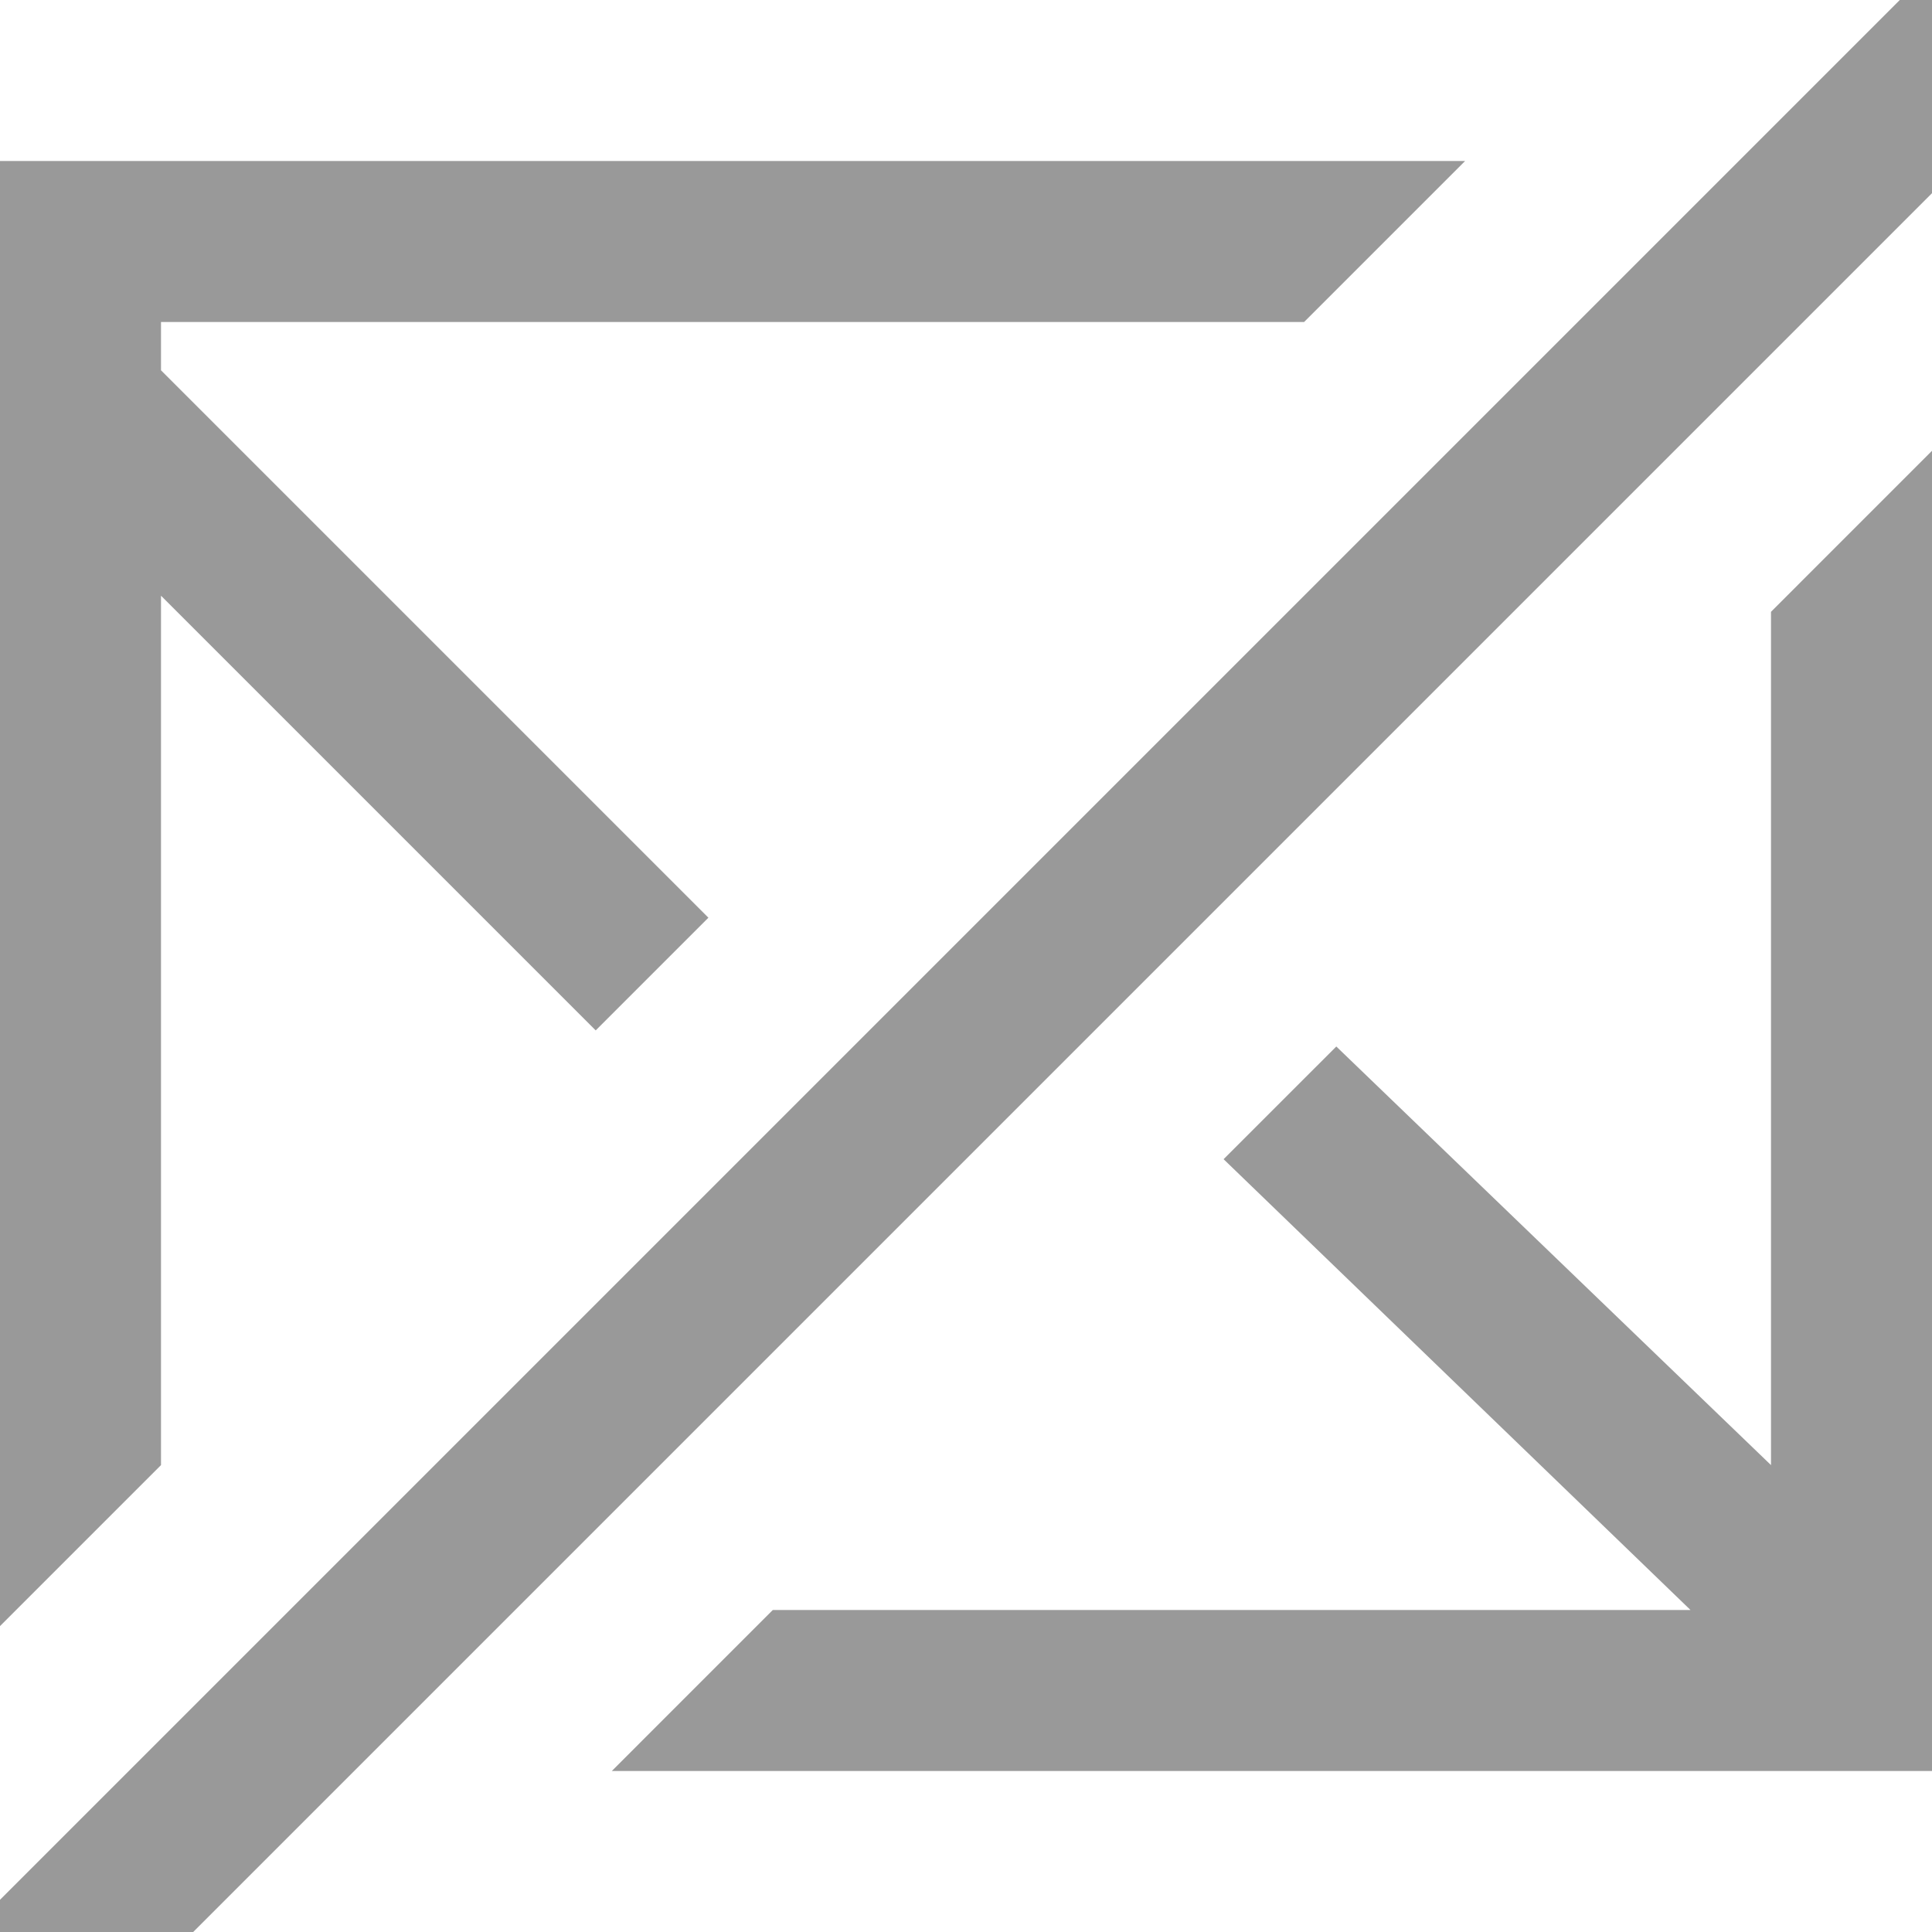
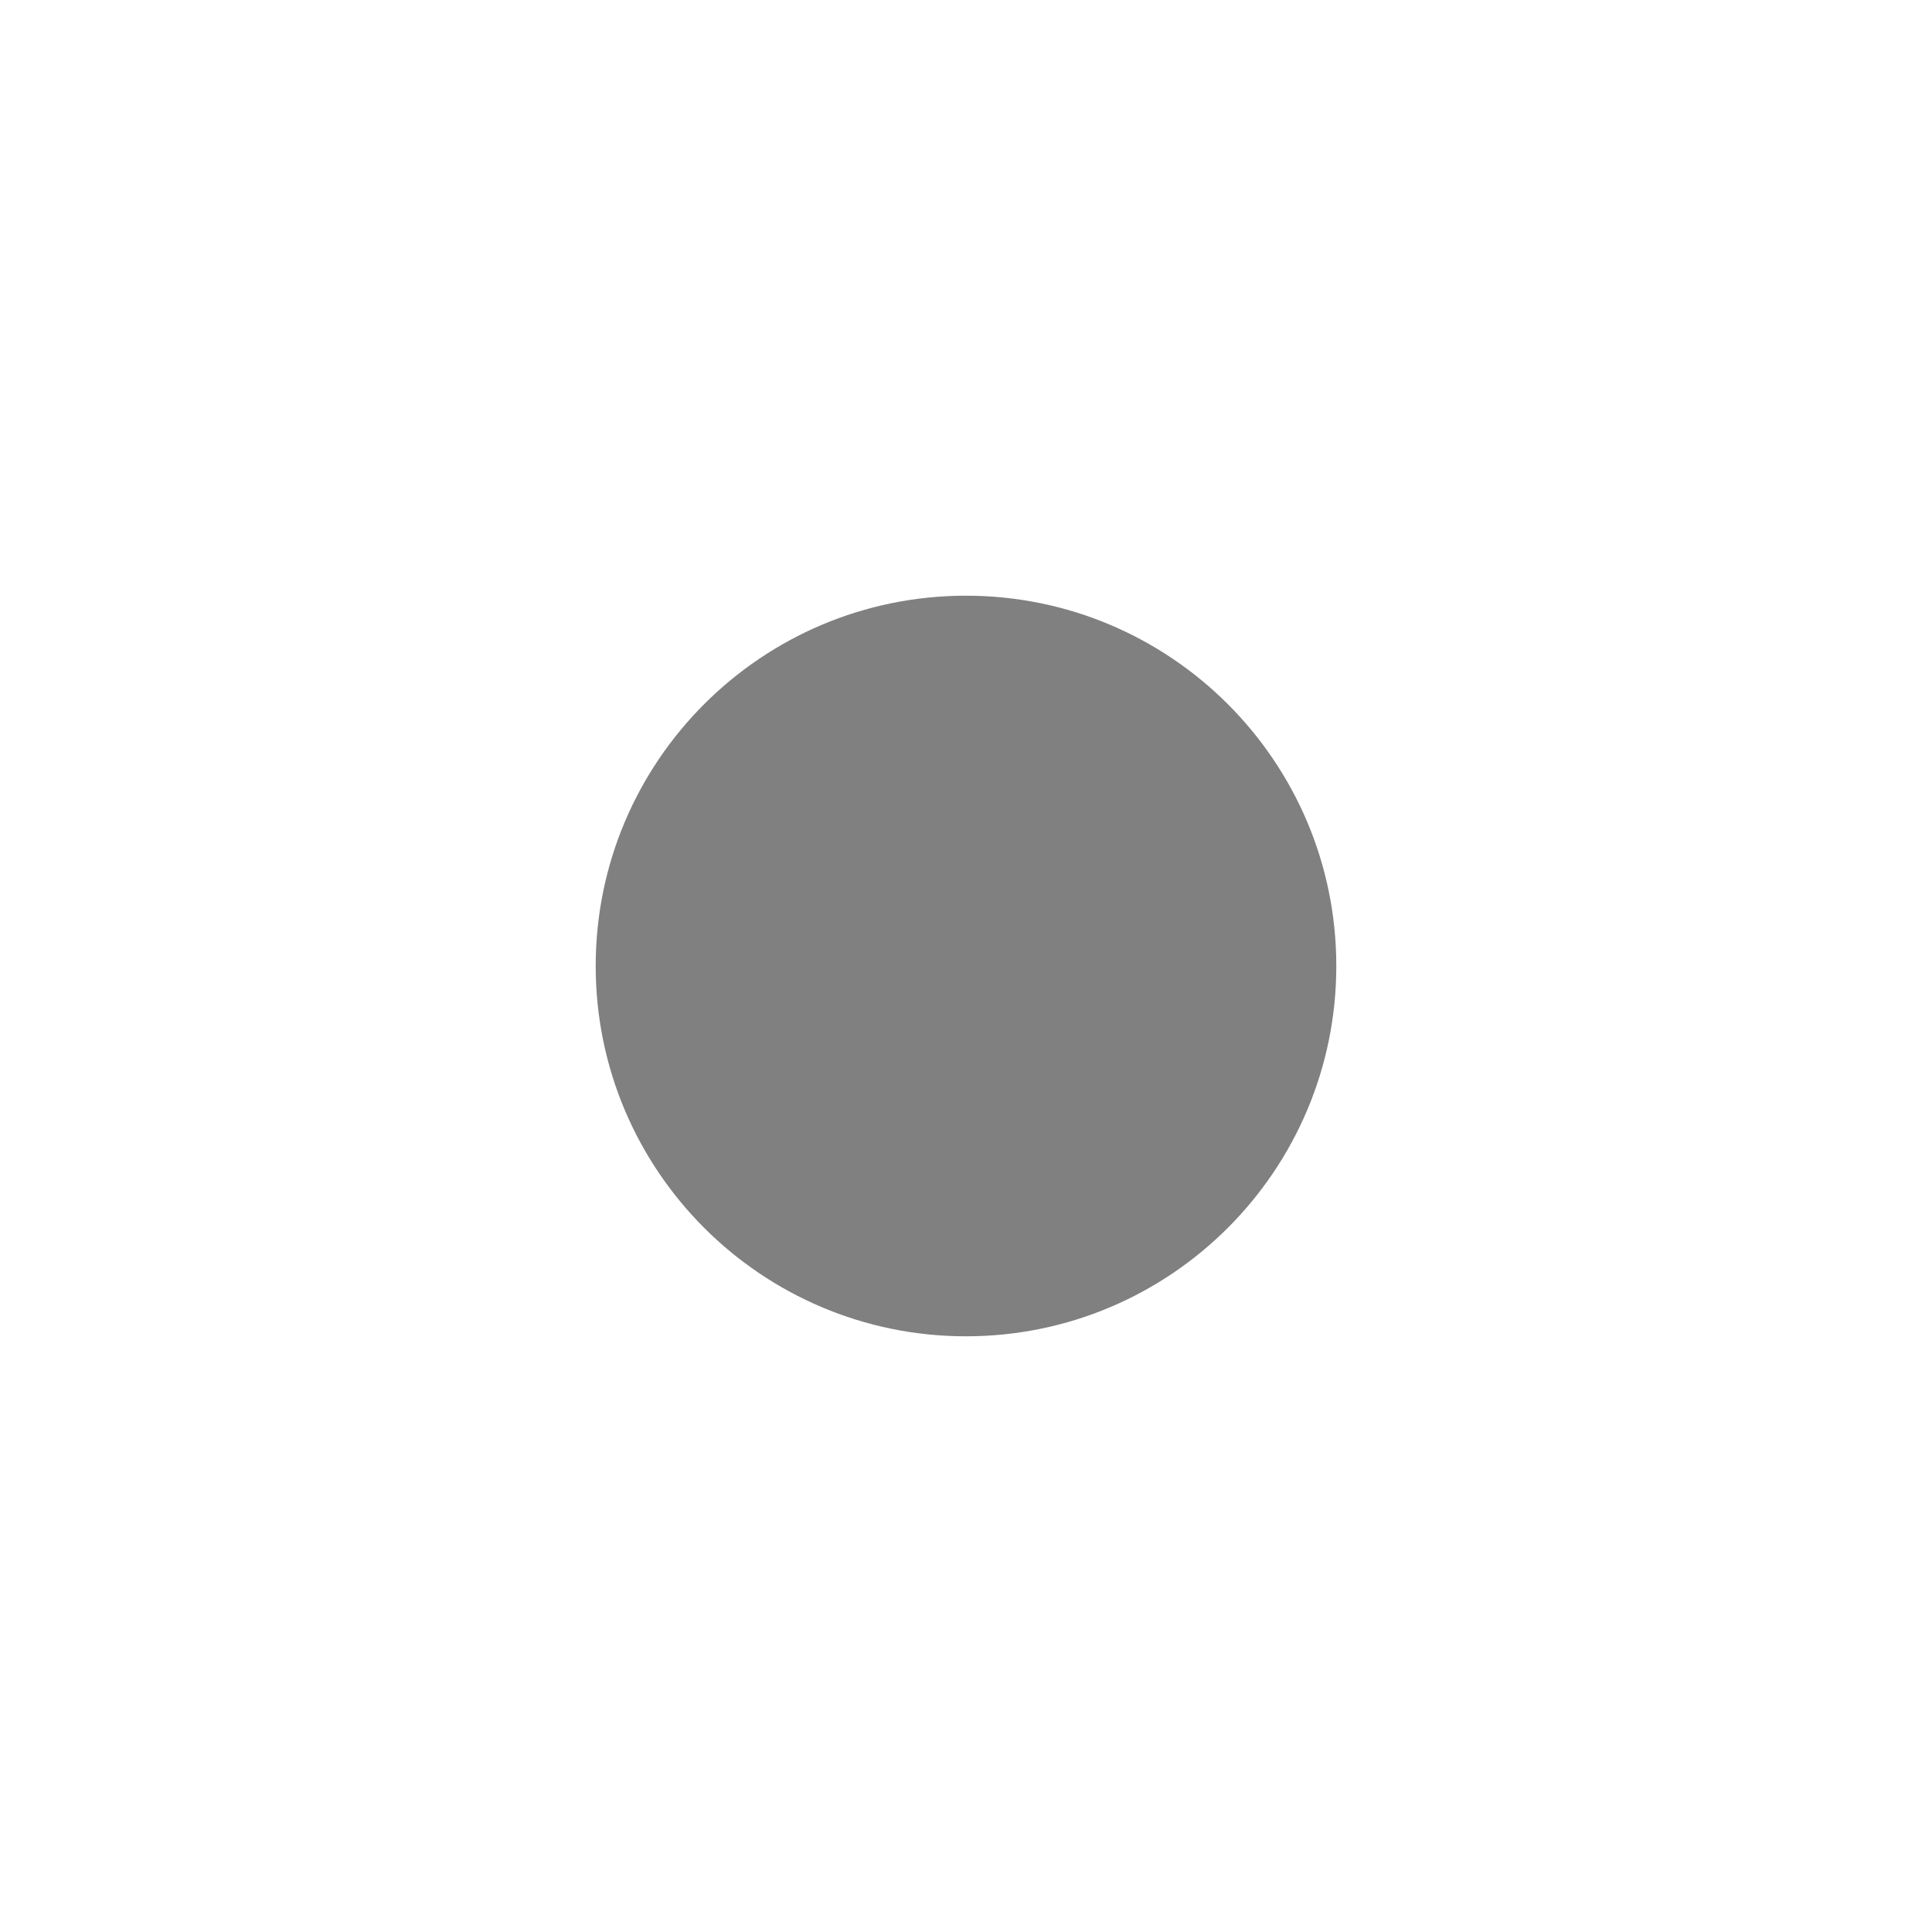
- <svg xmlns="http://www.w3.org/2000/svg" version="1.1" x="0px" y="0px" width="12px" height="12px" viewBox="0 0 12 12" style="overflow:visible;enable-background:new 0 0 12 12;" xml:space="preserve" preserveAspectRatio="xMinYMid meet">
-   <defs>
- </defs>
-   <path style="fill:#999999;" d="M12,2.8V11H3.8l1-1h5.7L7.6,7.2l0.7-0.7L11,9.1V3.8L12,2.8z M1,9.1V3.7l2.7,2.7l0.7-0.7L1,2.3V2h7.1  l1-1H0v9.1L1,9.1z M12,1.2V0h-0.2L0,11.8V12h1.2L12,1.2z" />
+ <svg xmlns="http://www.w3.org/2000/svg" version="1.1" id="Layer_1" x="0px" y="0px" viewBox="0 0 12 12" style="enable-background:new 0 0 12 12;" xml:space="preserve">
+   <circle style="fill:#808080;" cx="6" cy="6" r="2.3" />
</svg>
